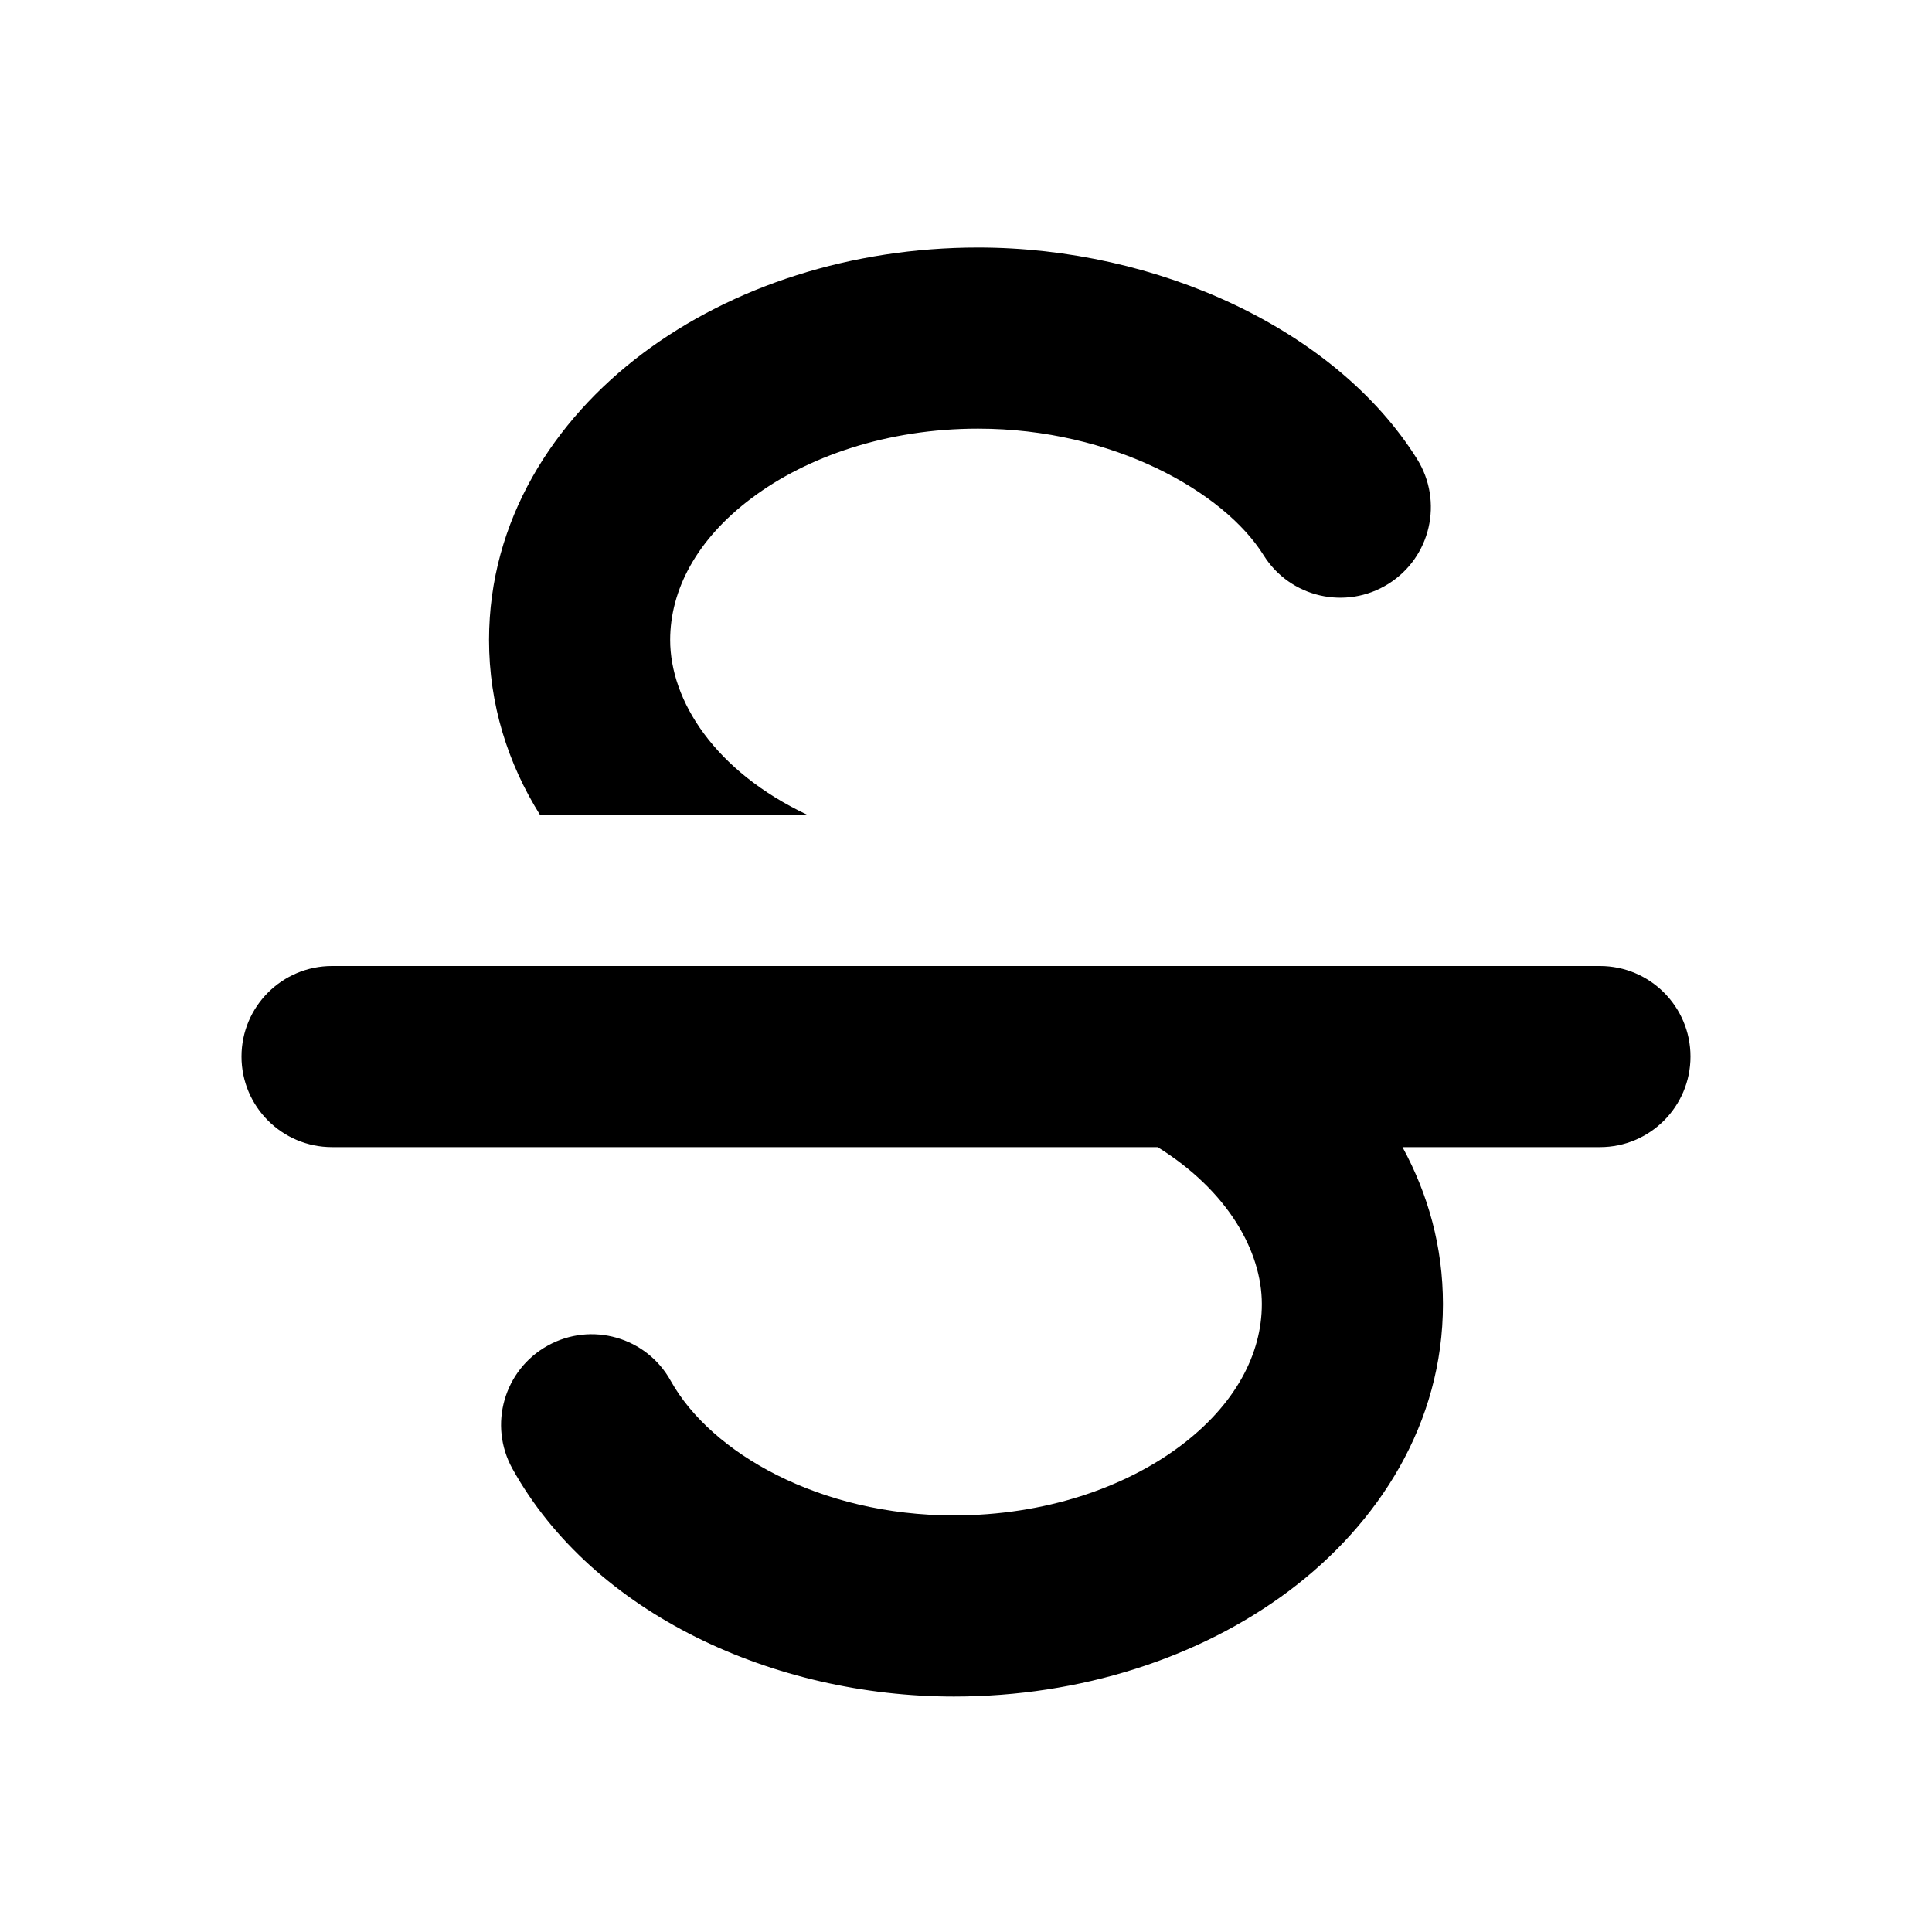
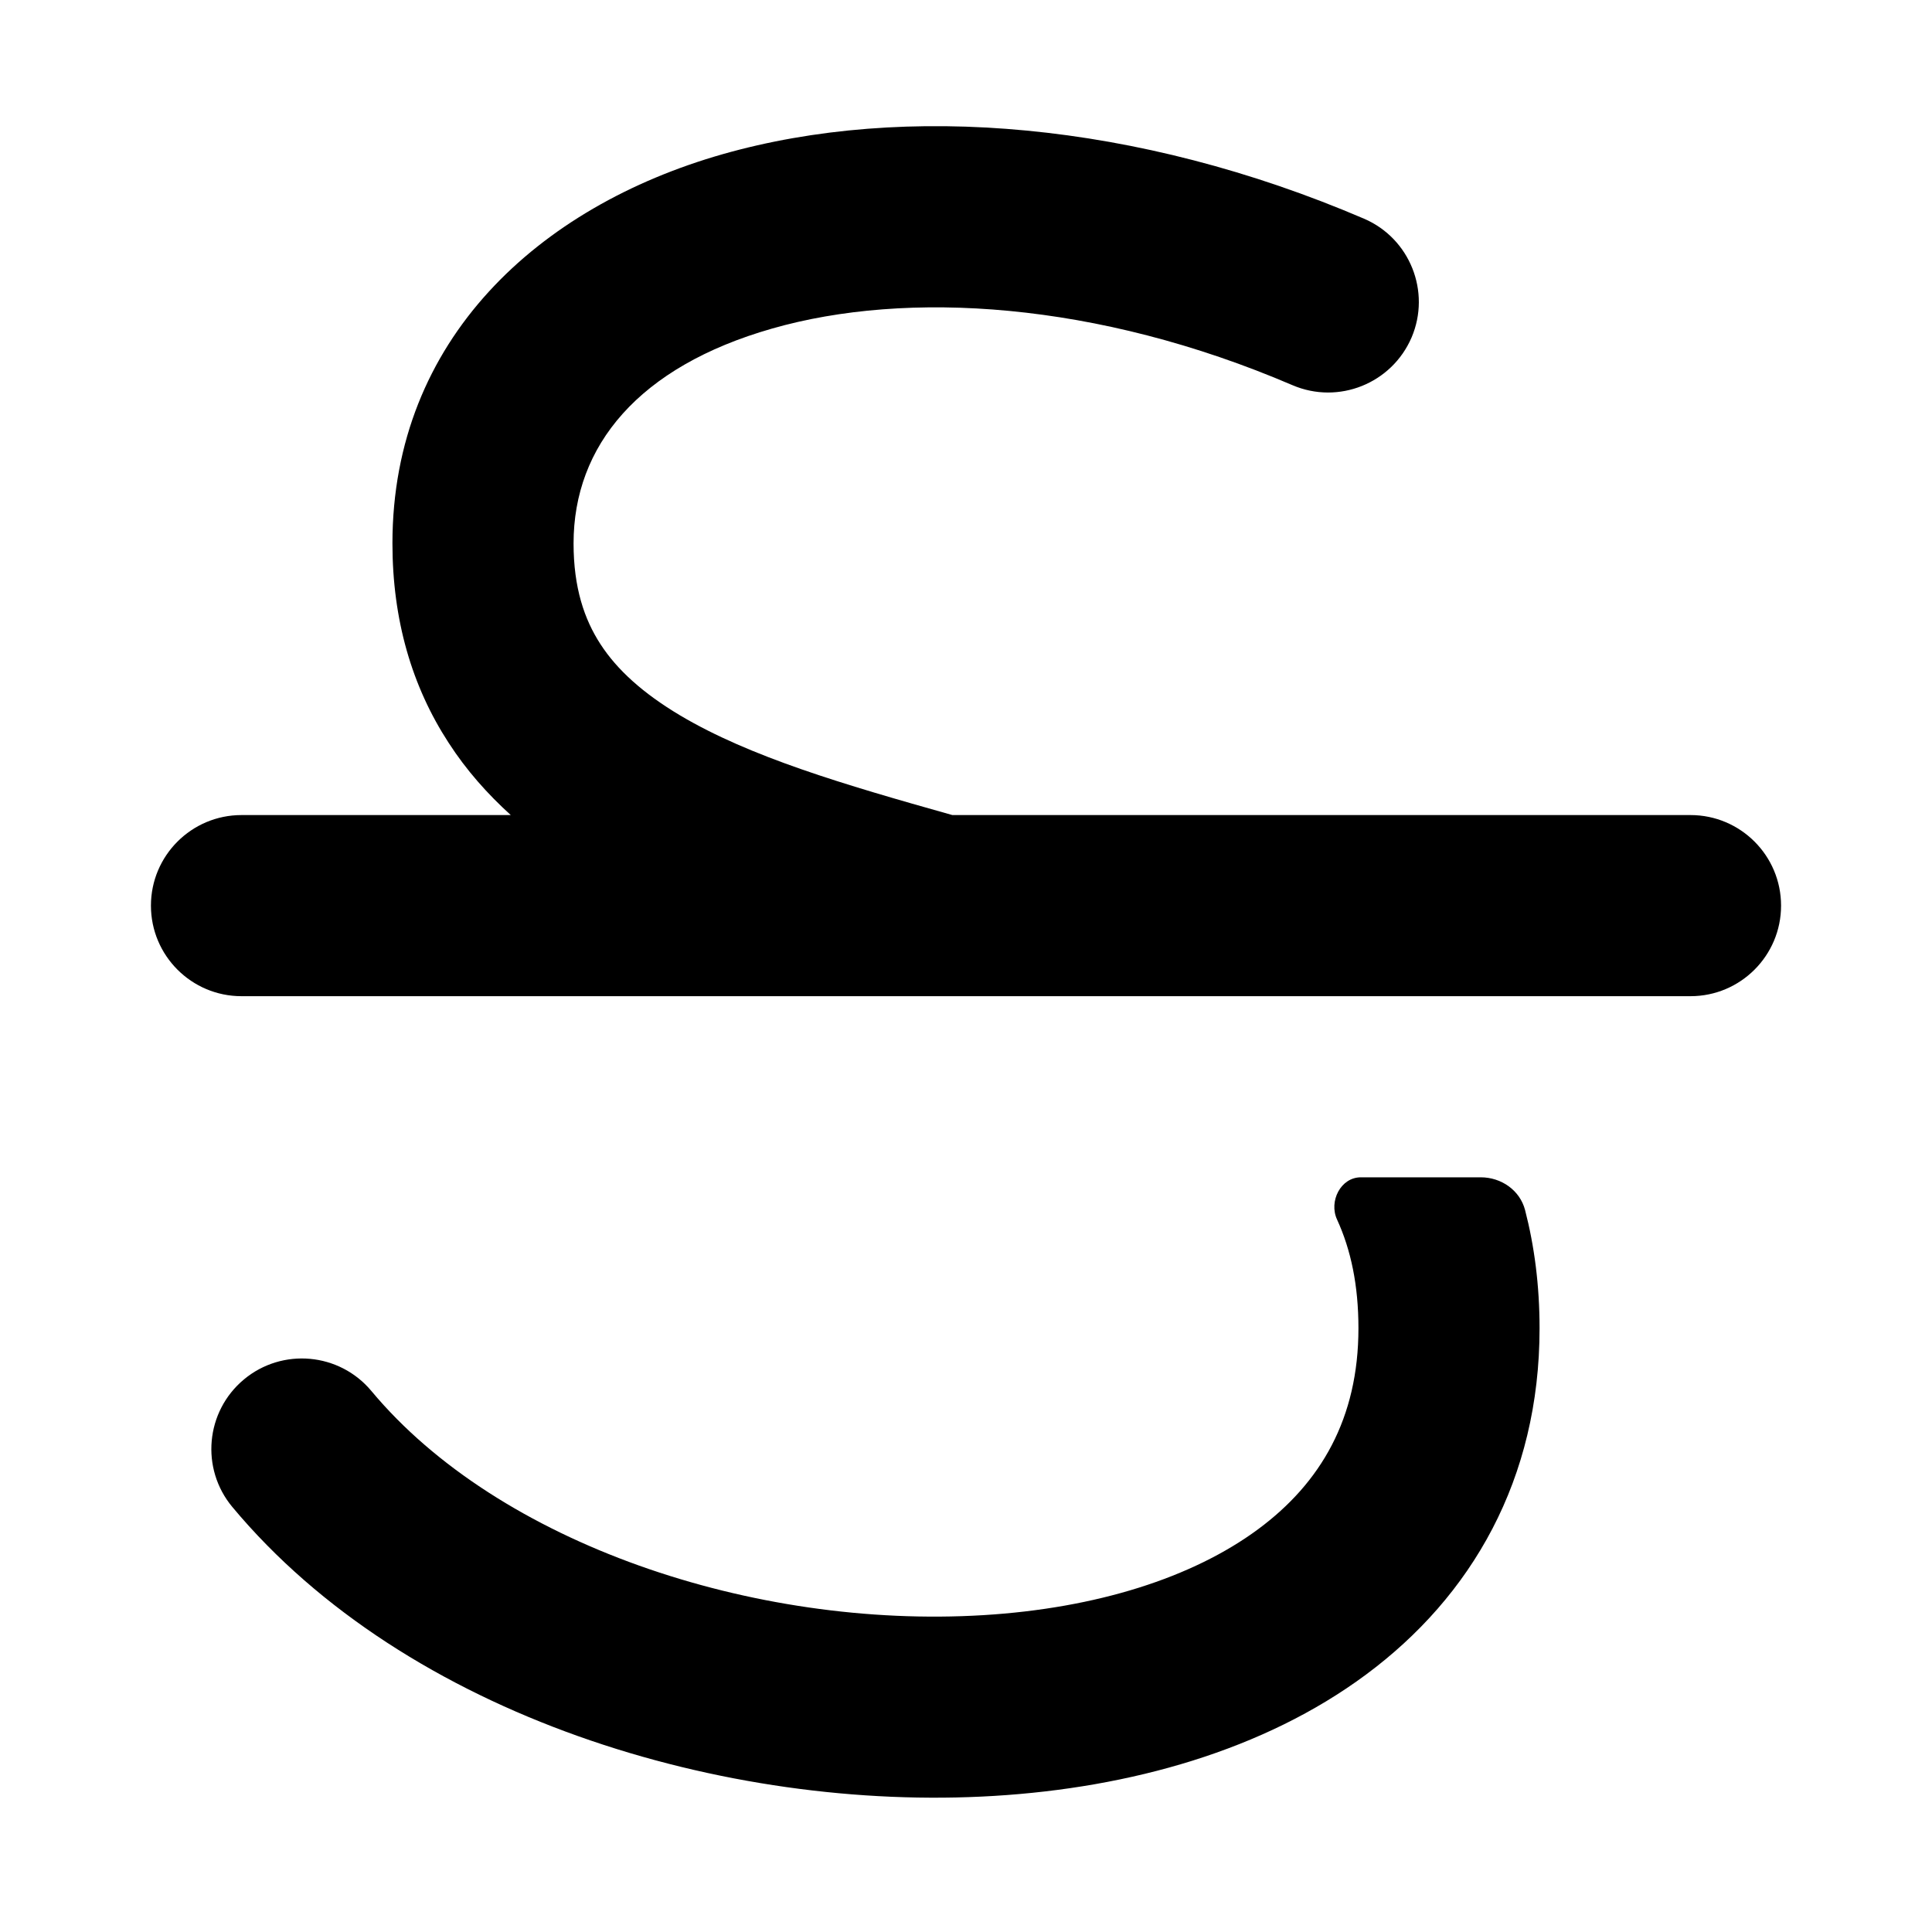
<svg xmlns="http://www.w3.org/2000/svg" width="16" height="16" viewBox="0 0 16 16">
-   <path d="M5.55 5.3C5.55 4.888 5.768 4.467 6.225 4.125C6.683 3.781 7.347 3.55 8.1 3.55C9.216 3.55 10.136 4.073 10.464 4.597C10.683 4.949 11.146 5.055 11.497 4.836C11.849 4.616 11.955 4.154 11.736 3.802C11.063 2.727 9.584 2.05 8.1 2.05C7.053 2.05 6.066 2.369 5.325 2.925C4.582 3.482 4.05 4.312 4.05 5.3C4.05 5.832 4.205 6.322 4.473 6.75H6.69C5.916 6.386 5.55 5.799 5.55 5.3ZM2 8.75C2 8.336 2.336 8 2.75 8H13.25C13.664 8 14 8.336 14 8.75C14 9.164 13.664 9.5 13.25 9.5H11.615C11.828 9.891 11.95 10.328 11.95 10.8C11.95 11.788 11.418 12.617 10.675 13.175C9.933 13.731 8.947 14.05 7.9 14.05C6.411 14.05 4.913 13.367 4.244 12.164C4.043 11.802 4.173 11.345 4.536 11.144C4.898 10.943 5.354 11.073 5.555 11.436C5.887 12.032 6.789 12.55 7.9 12.55C8.653 12.55 9.316 12.319 9.775 11.975C10.232 11.632 10.45 11.212 10.45 10.8C10.45 10.365 10.171 9.863 9.587 9.5H2.75C2.336 9.5 2 9.164 2 8.75Z" />
+   <path d="M12.263 9.75C12.433 9.75 12.587 9.857 12.63 10.021C12.707 10.319 12.75 10.645 12.75 11C12.75 12.252 12.187 13.22 11.313 13.868C10.467 14.496 9.358 14.805 8.232 14.873C6.01 15.008 3.37 14.215 1.924 12.48C1.659 12.162 1.702 11.689 2.02 11.424C2.338 11.159 2.811 11.202 3.076 11.52C4.13 12.784 6.241 13.491 8.143 13.376C9.079 13.319 9.877 13.066 10.421 12.663C10.938 12.28 11.25 11.747 11.25 11C11.25 10.645 11.188 10.351 11.073 10.1C11.003 9.949 11.103 9.75 11.27 9.75H12.263ZM5.981 1.278C7.491 0.847 9.42 1.007 11.296 1.811C11.676 1.974 11.852 2.415 11.69 2.795C11.526 3.176 11.085 3.353 10.704 3.19C9.081 2.494 7.509 2.402 6.394 2.721C5.288 3.037 4.75 3.692 4.75 4.5C4.75 4.867 4.839 5.129 4.973 5.335C5.111 5.548 5.326 5.742 5.633 5.925C6.211 6.268 6.983 6.496 7.887 6.75H14C14.414 6.75 14.75 7.086 14.75 7.5C14.75 7.914 14.414 8.25 14 8.25H2C1.586 8.25 1.25 7.914 1.25 7.5C1.25 7.086 1.586 6.75 2 6.75H4.23C4.038 6.576 3.862 6.379 3.715 6.151C3.411 5.684 3.25 5.133 3.25 4.5C3.25 2.809 4.463 1.712 5.981 1.278Z" />
</svg>
